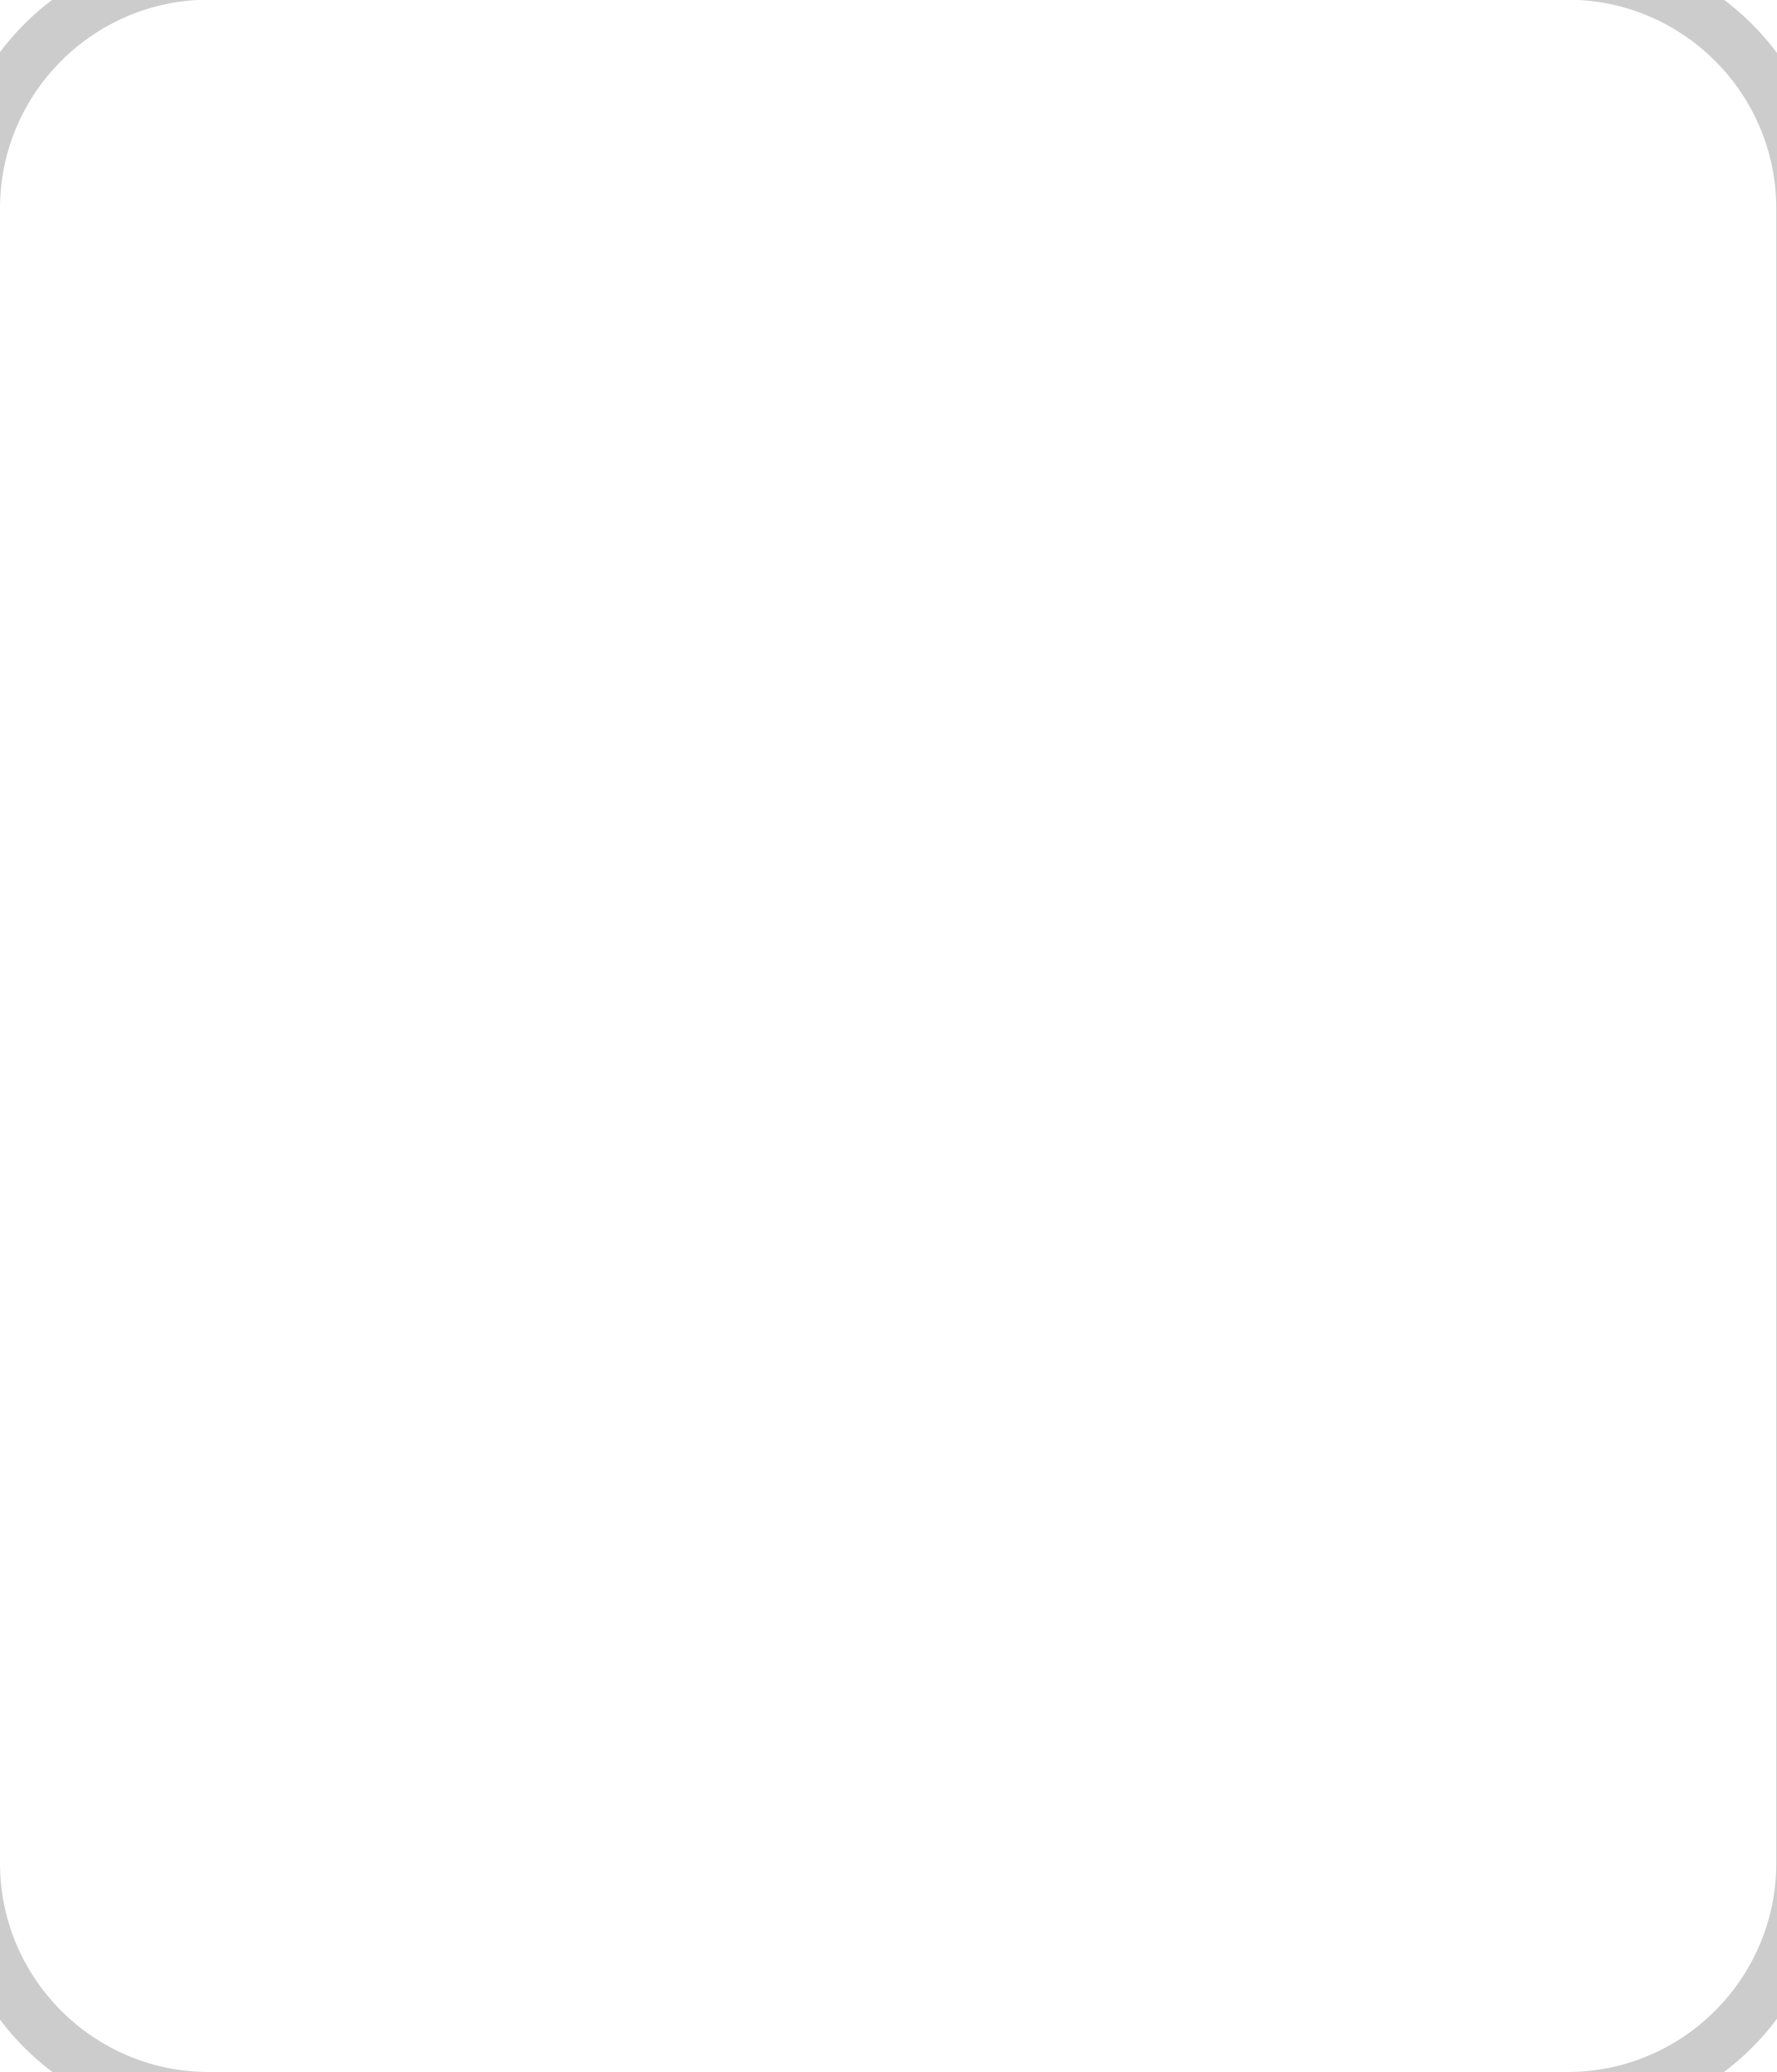
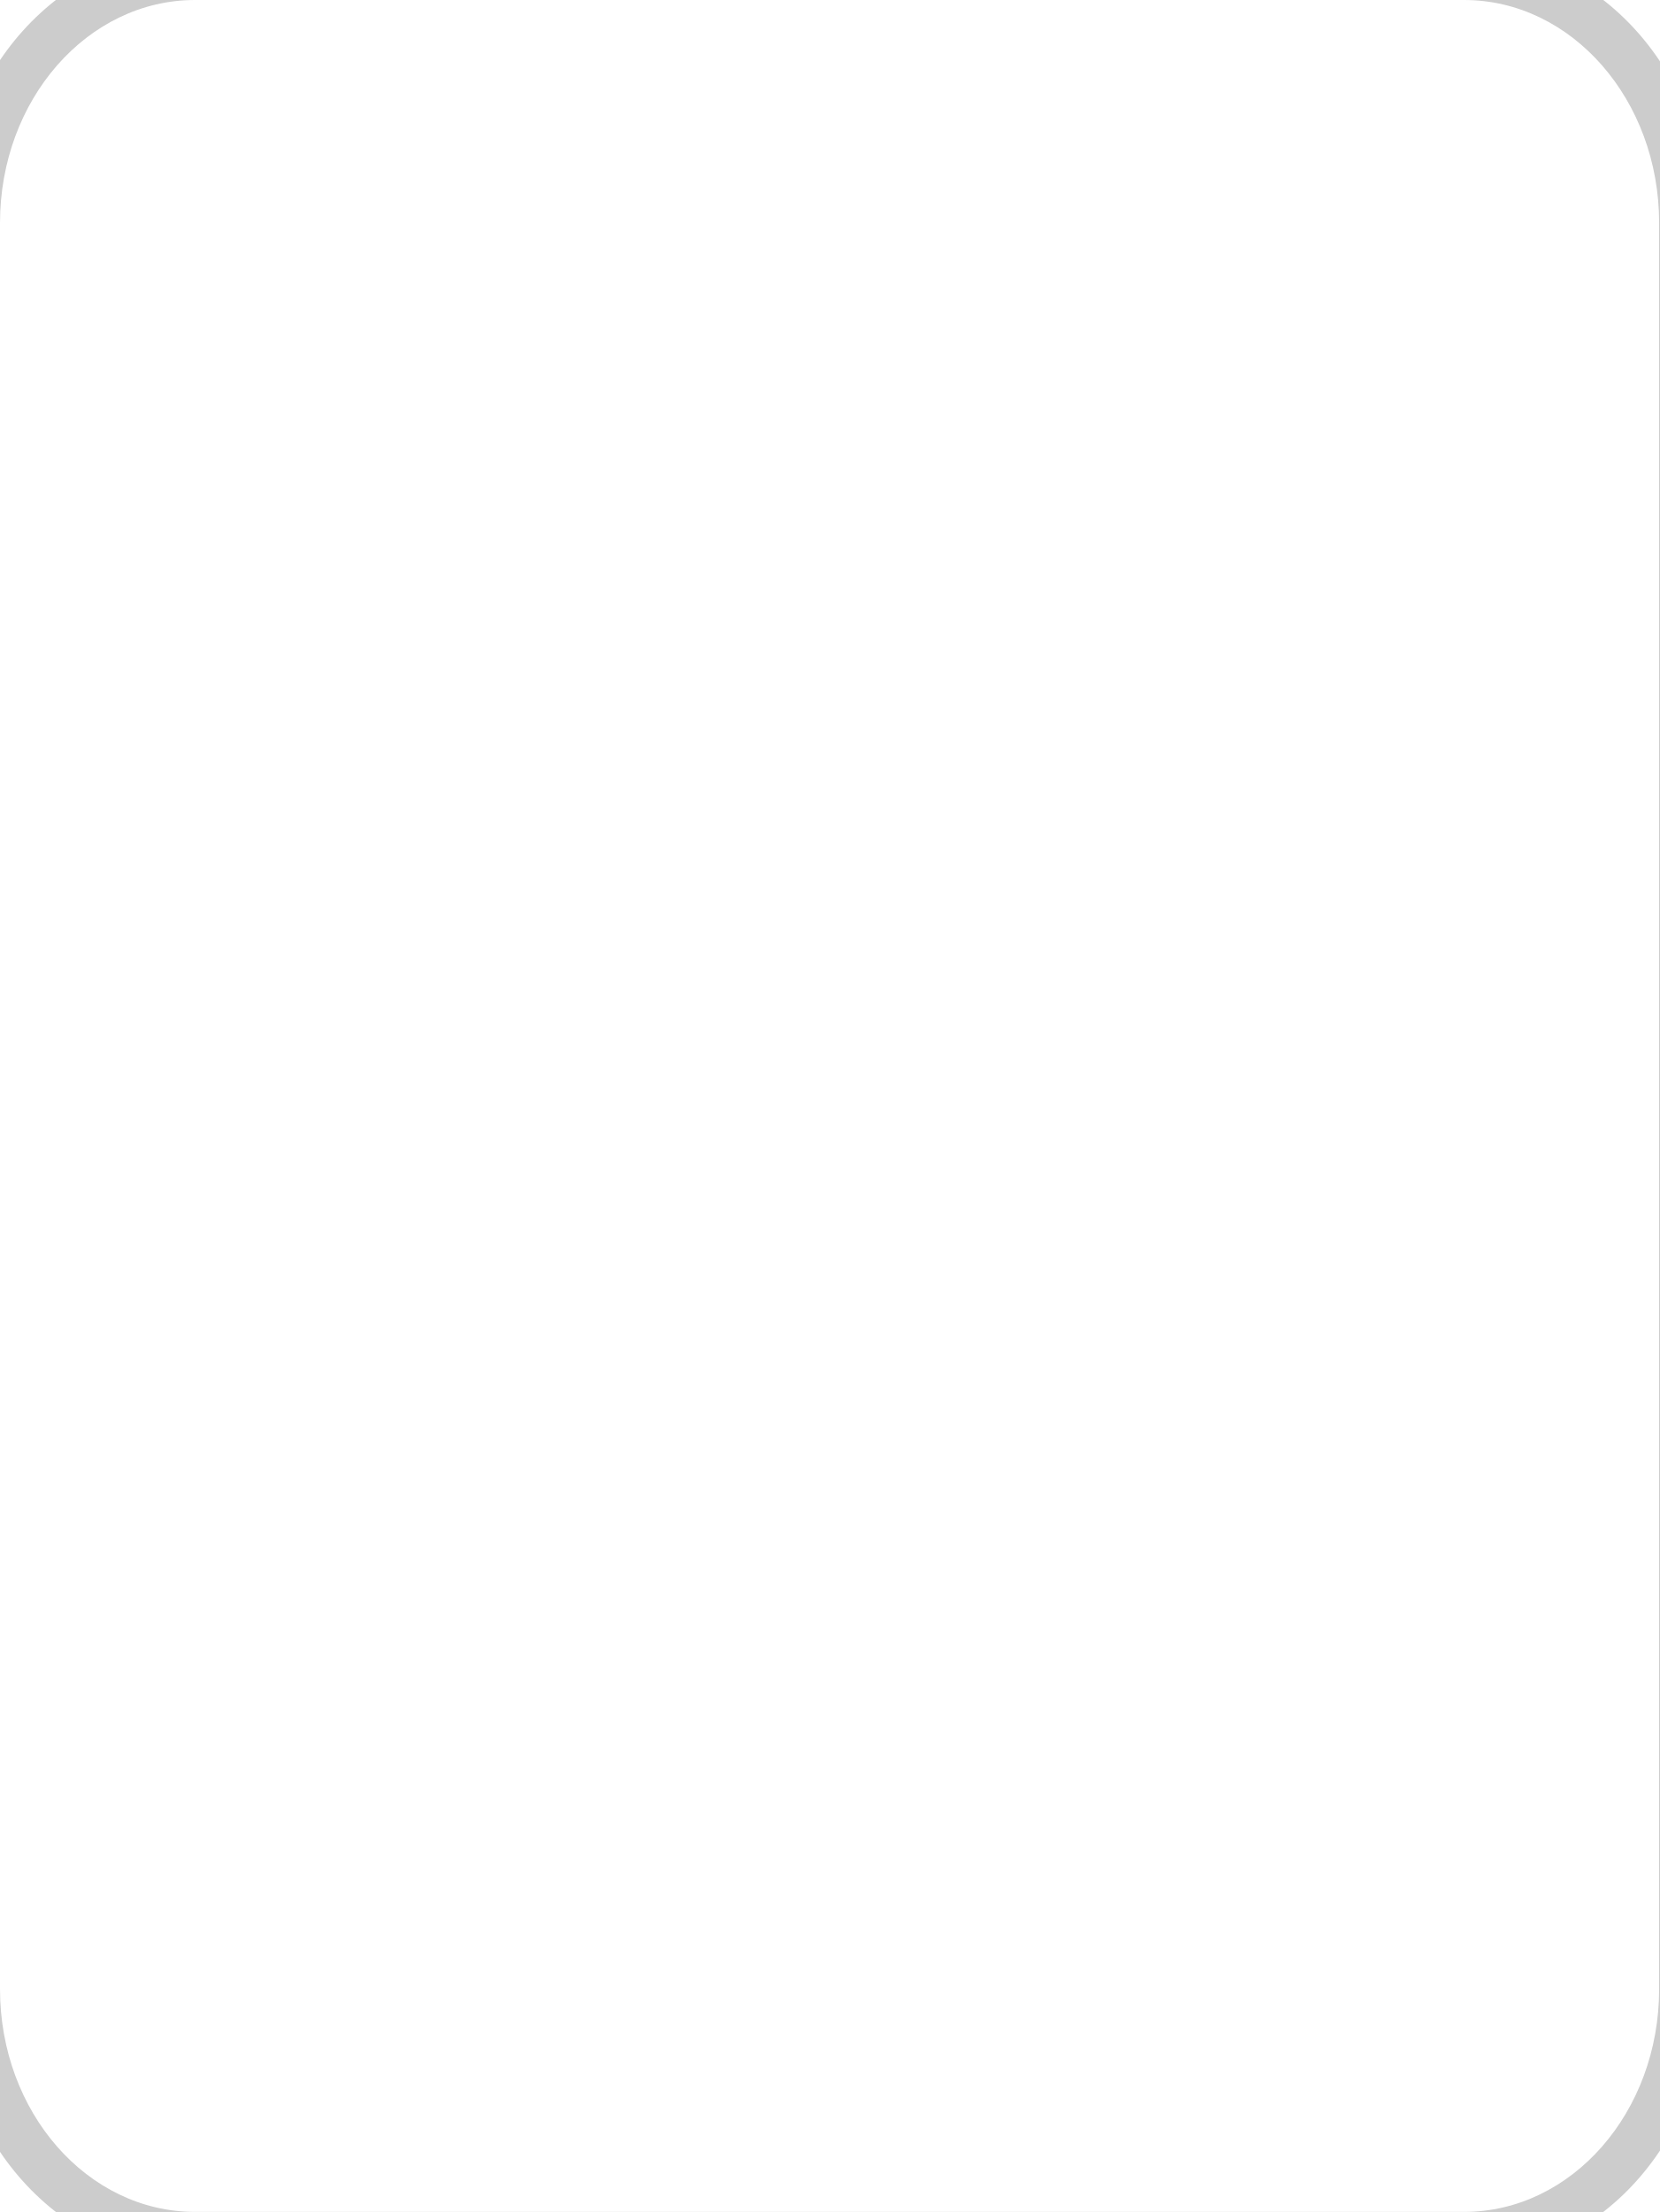
- <svg xmlns="http://www.w3.org/2000/svg" version="1.1" id="Layer_1" x="0px" y="0px" width="17.01px" height="19.84px" viewBox="0 0 17.01 19.84" enable-background="new 0 0 17.01 19.84" xml:space="preserve">
+ <svg xmlns="http://www.w3.org/2000/svg" version="1.1" id="Layer_1" x="0px" y="0px" width="17.01px" height="22.677px" viewBox="0 0 17.01 22.677" enable-background="new 0 0 17.01 22.677" xml:space="preserve">
  <g>
-     <path fill="#CCCCCC" d="M15.008-0.003c1.104,0,2,0.896,2,2V17.84c0,1.104-0.896,2-2,2H2c-1.104,0-2-0.896-2-2V1.997   c0-1.104,0.896-2,2-2H15.008 M15.008-0.503H2c-1.378,0-2.5,1.122-2.5,2.5V17.84c0,1.379,1.122,2.5,2.5,2.5h13.008   c1.379,0,2.5-1.121,2.5-2.5V1.997C17.508,0.619,16.387-0.503,15.008-0.503L15.008-0.503z" />
+     <path fill="#CCCCCC" d="M15.008,0c1.104,0,2,1.023,2,2.286v18.105c0,1.263-0.896,2.285-2,2.285H2c-1.104,0-2-1.022-2-2.285V2.286   C0,1.023,0.896,0,2,0H15.008 M15.008-0.5H2c-1.378,0-2.5,1.25-2.5,2.786v18.105c0,1.536,1.122,2.785,2.5,2.785h13.008   c1.379,0,2.5-1.249,2.5-2.785V2.286C17.508,0.75,16.387-0.5,15.008-0.5L15.008-0.5z" />
  </g>
</svg>
